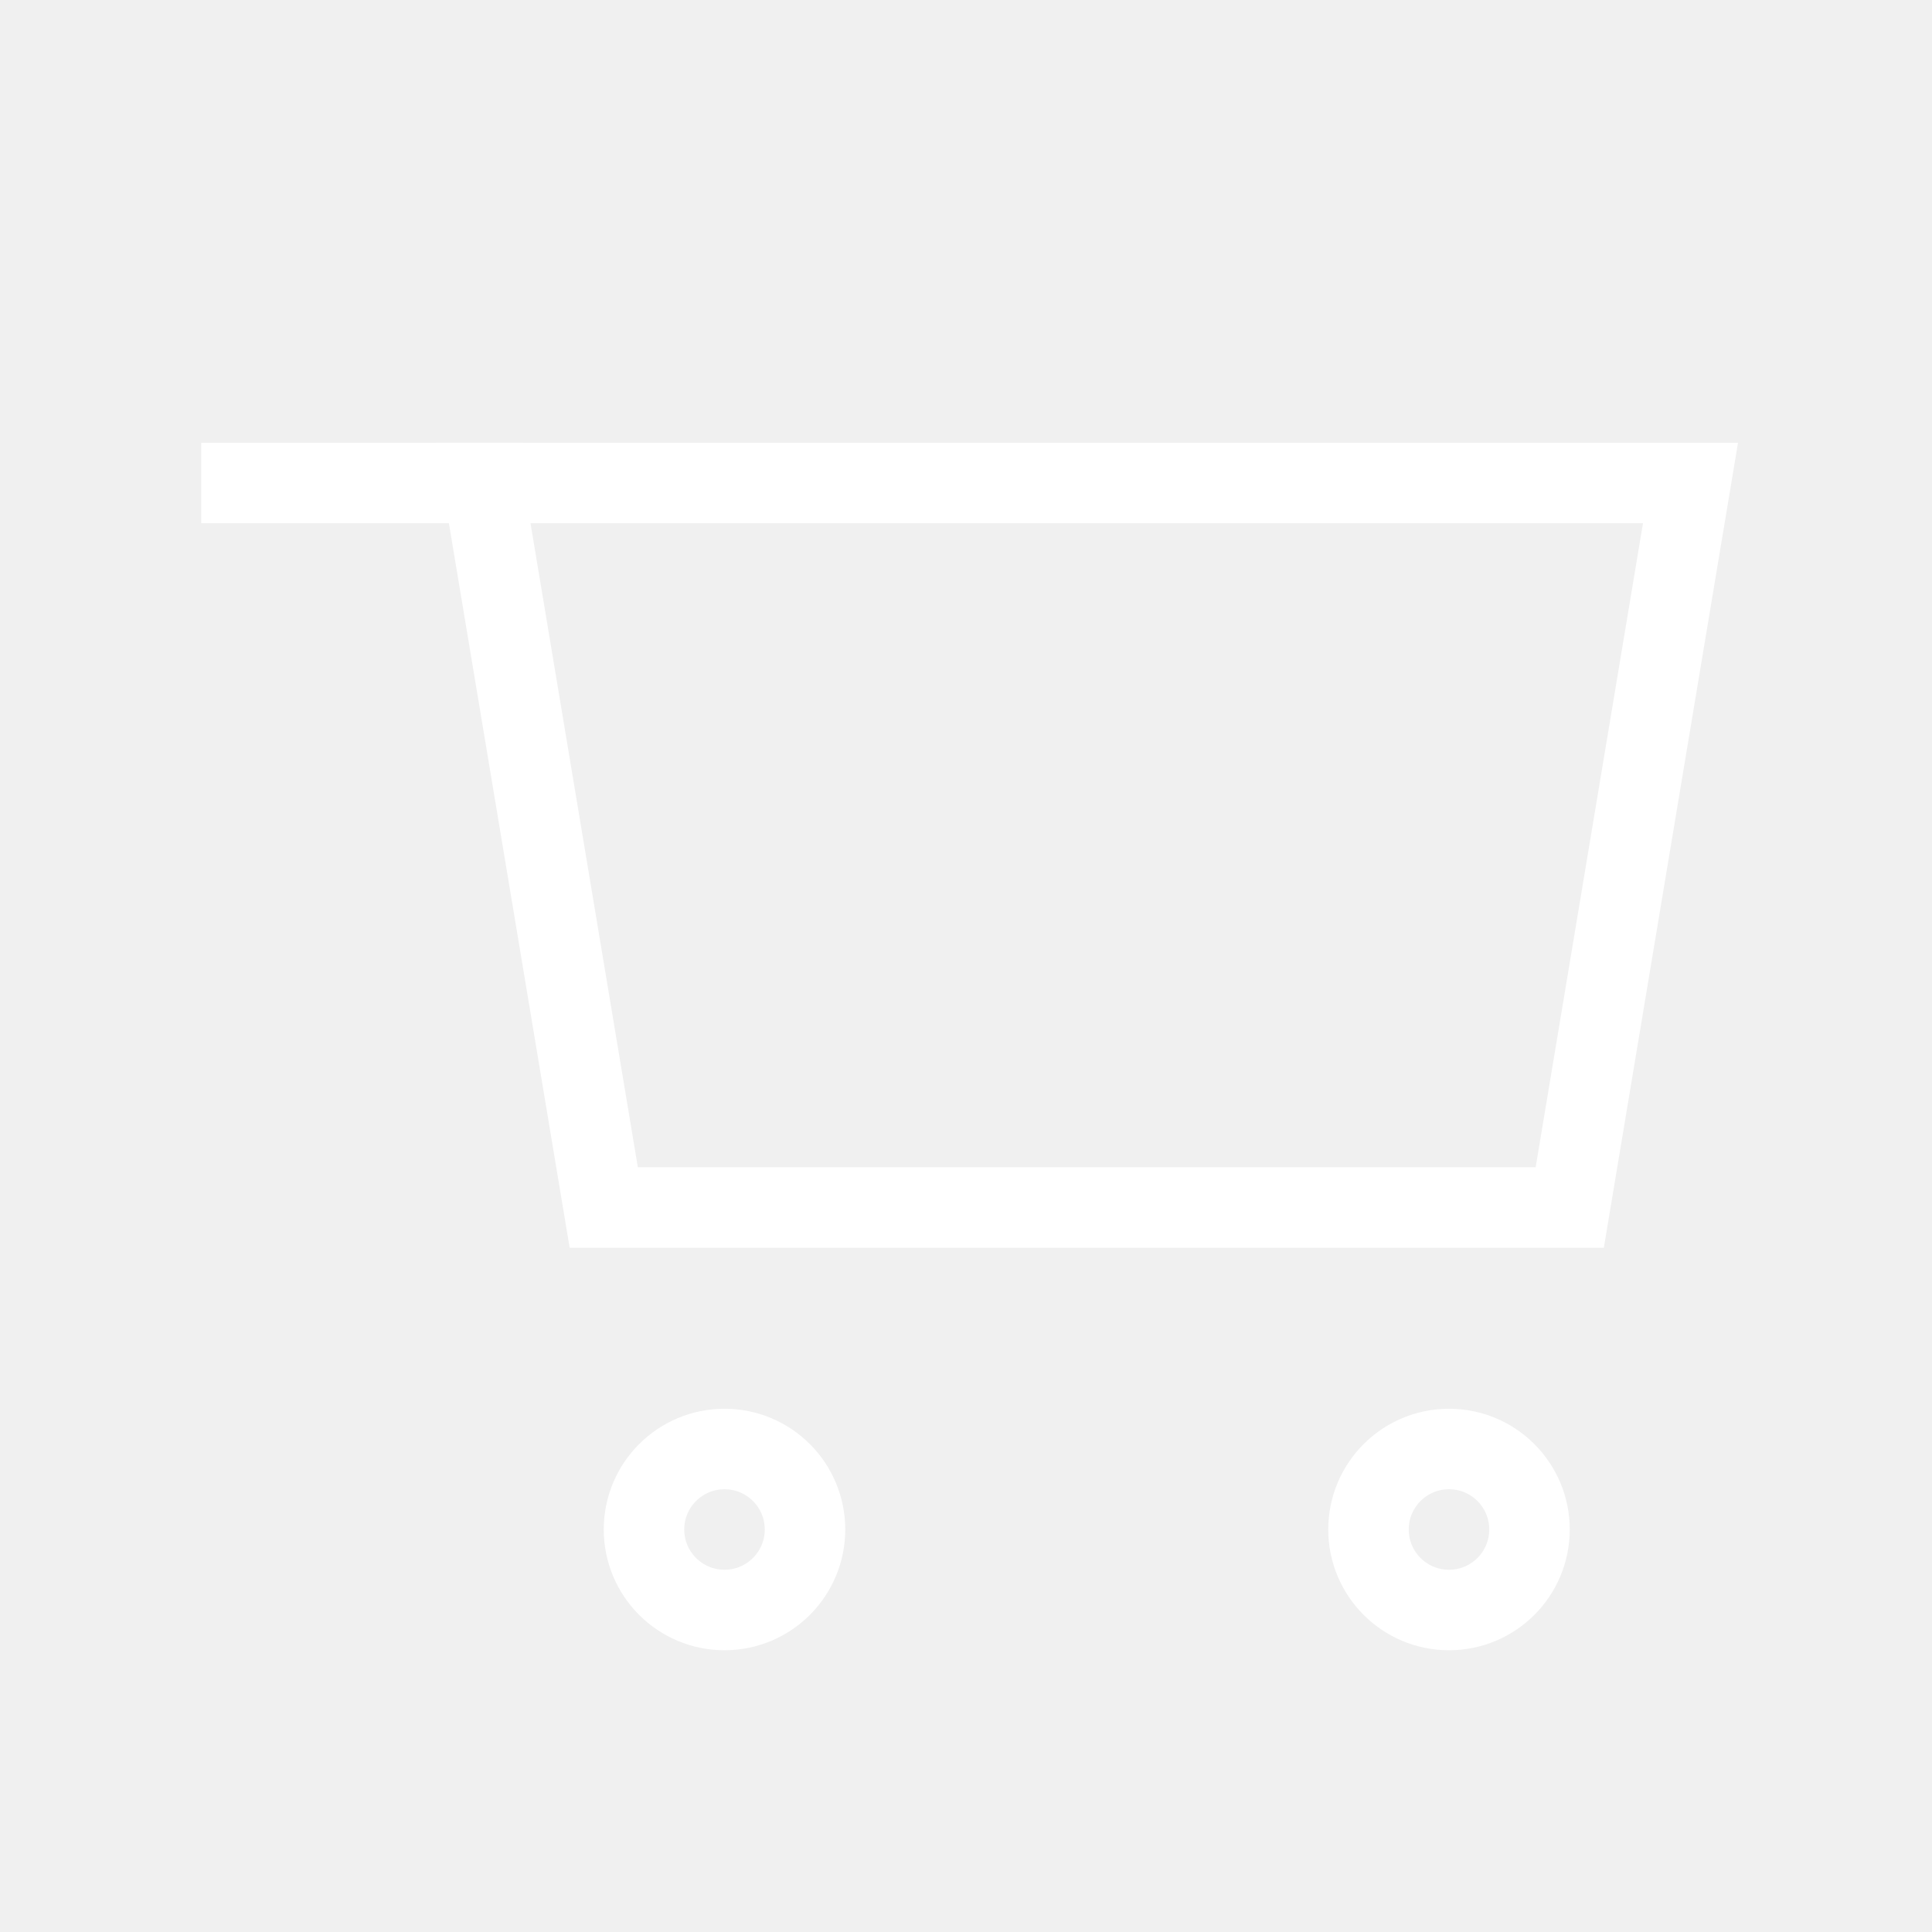
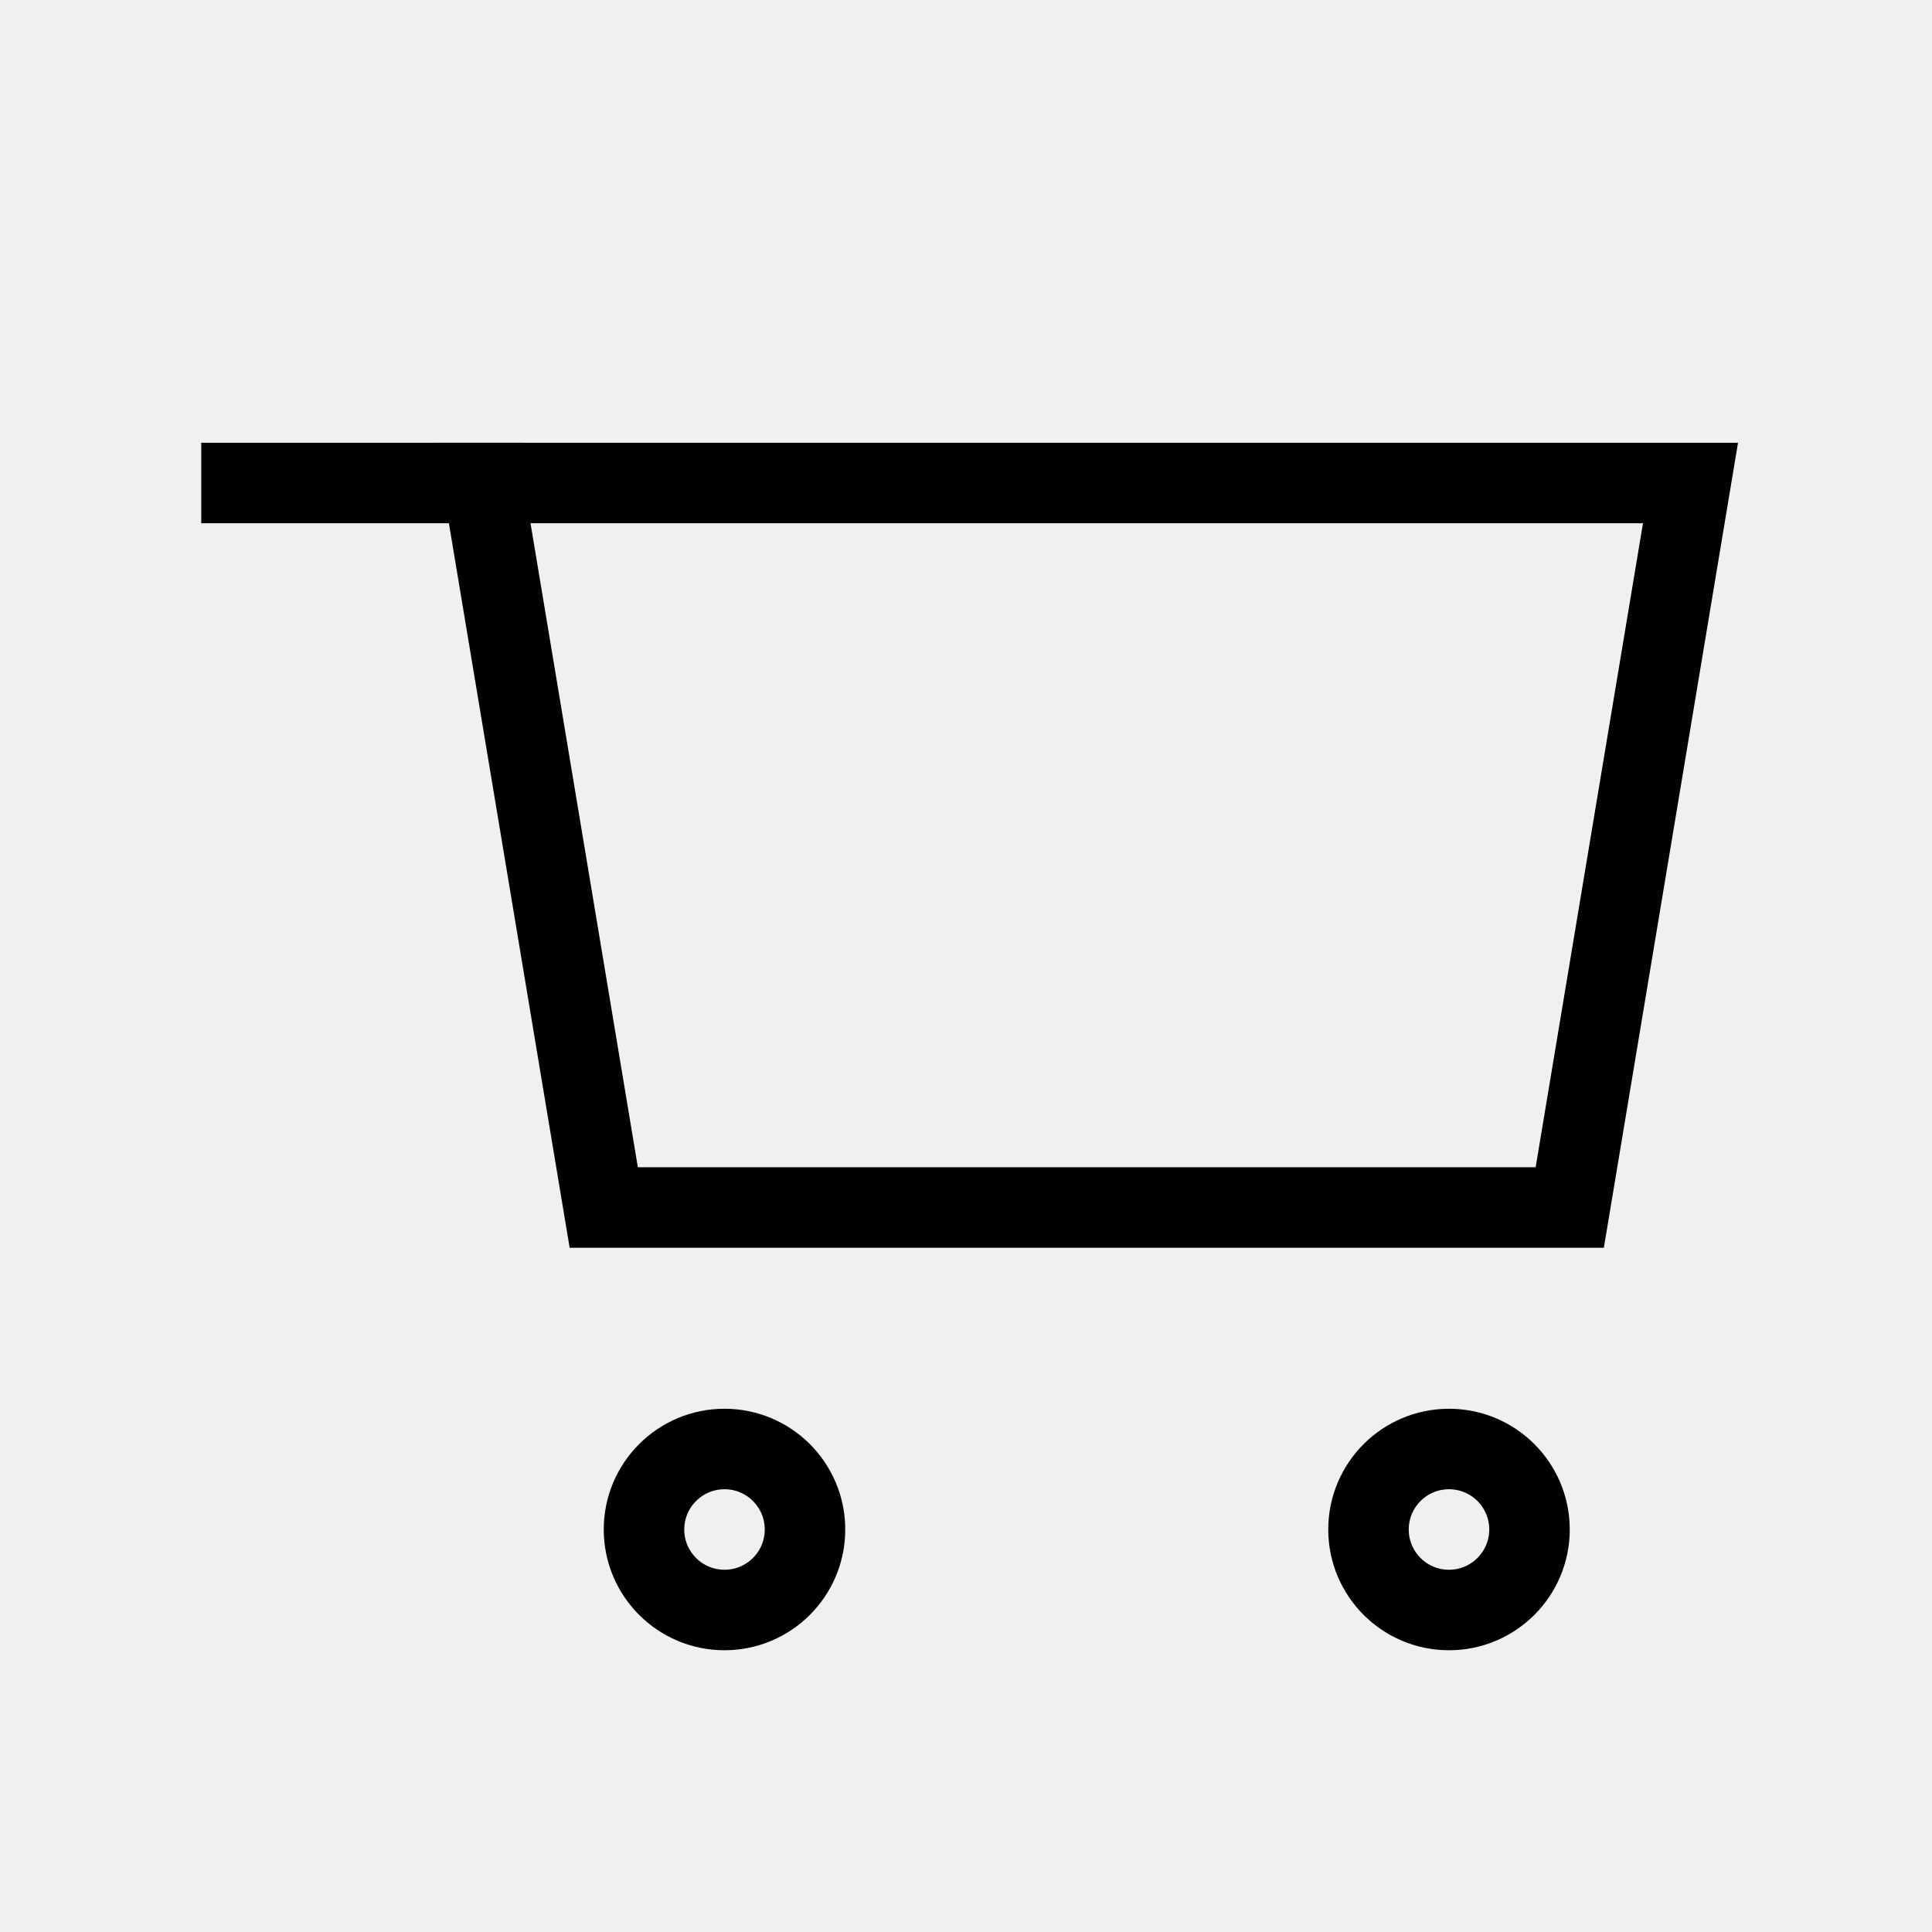
- <svg xmlns="http://www.w3.org/2000/svg" role="img" width="48px" height="48px" viewBox="0 0 24 24" aria-labelledby="cartIconTitle" stroke="#fff" stroke-width="1" stroke-linecap="square" stroke-linejoin="miter" fill="none" color="#fff">
+ <svg xmlns="http://www.w3.org/2000/svg" role="img" width="48px" height="48px" viewBox="0 0 24 24" aria-labelledby="cartIconTitle" stroke="#000" stroke-width="1" stroke-linecap="square" stroke-linejoin="miter" fill="none" color="#000">
  <path d="M6 6h15l-1.5 9h-12z" />
  <circle cx="9" cy="19" r="1" />
  <circle cx="18" cy="19" r="1" />
  <path d="M6 6H3" />
</svg>
